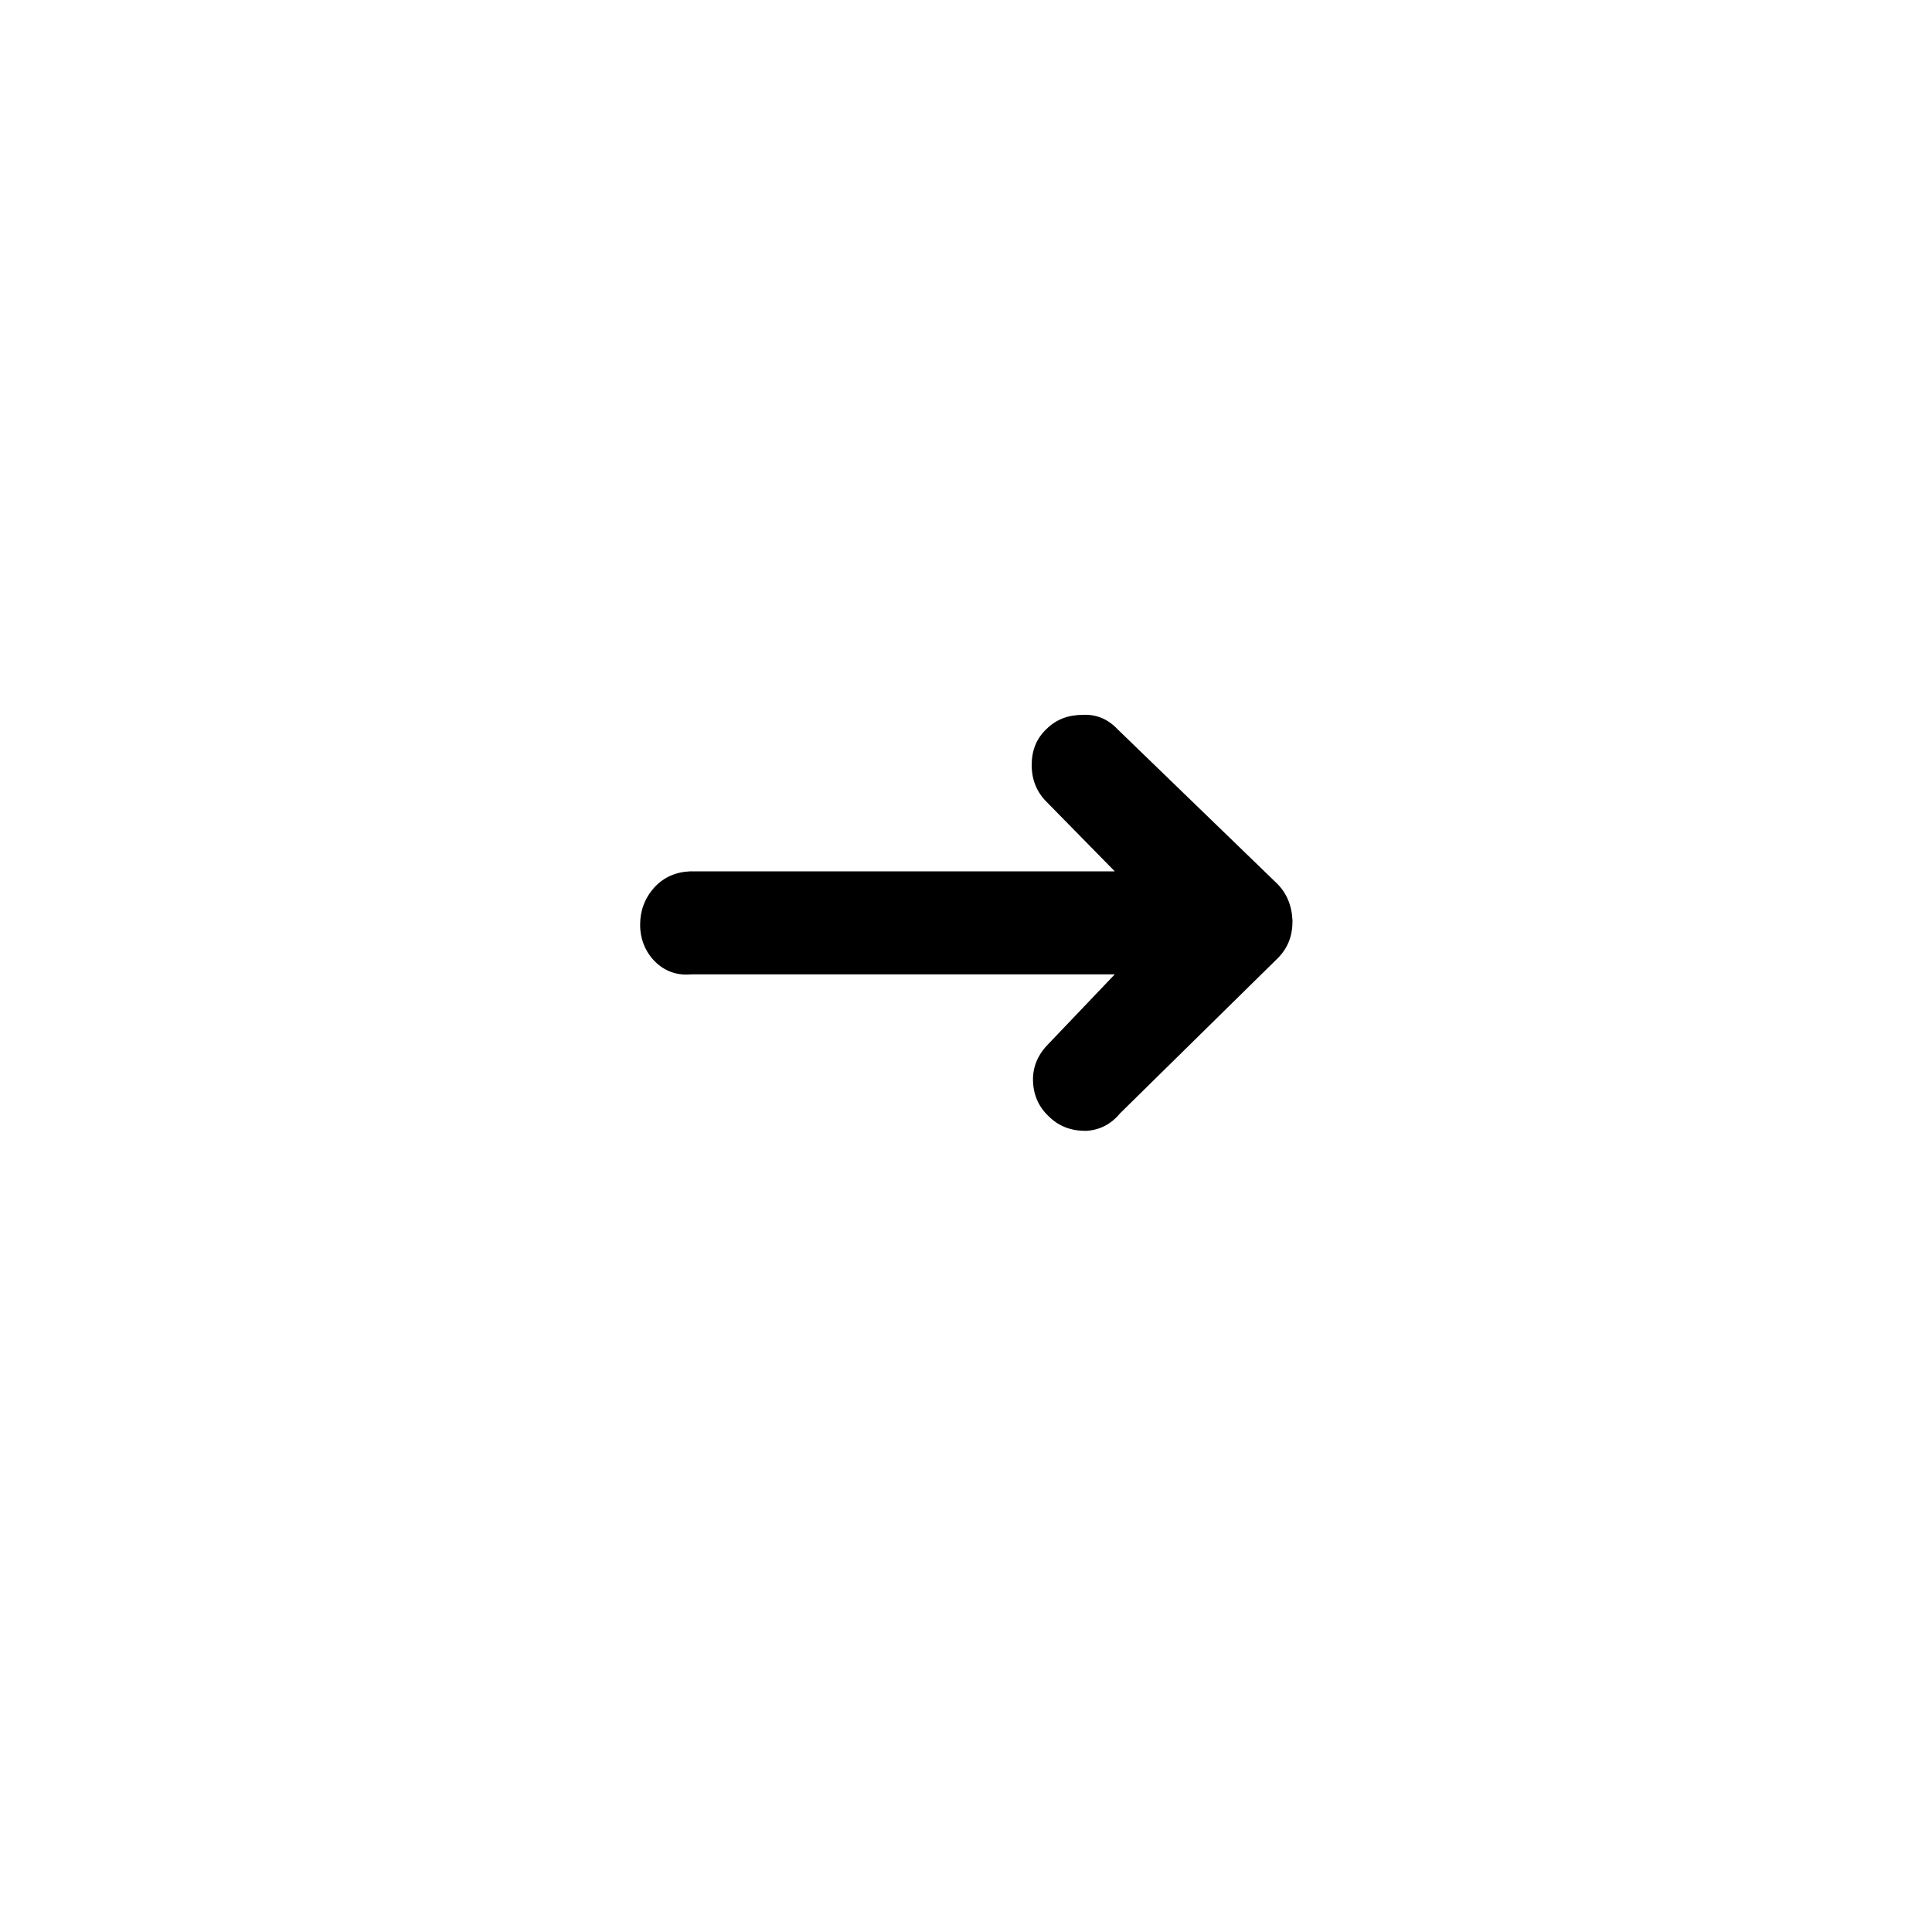
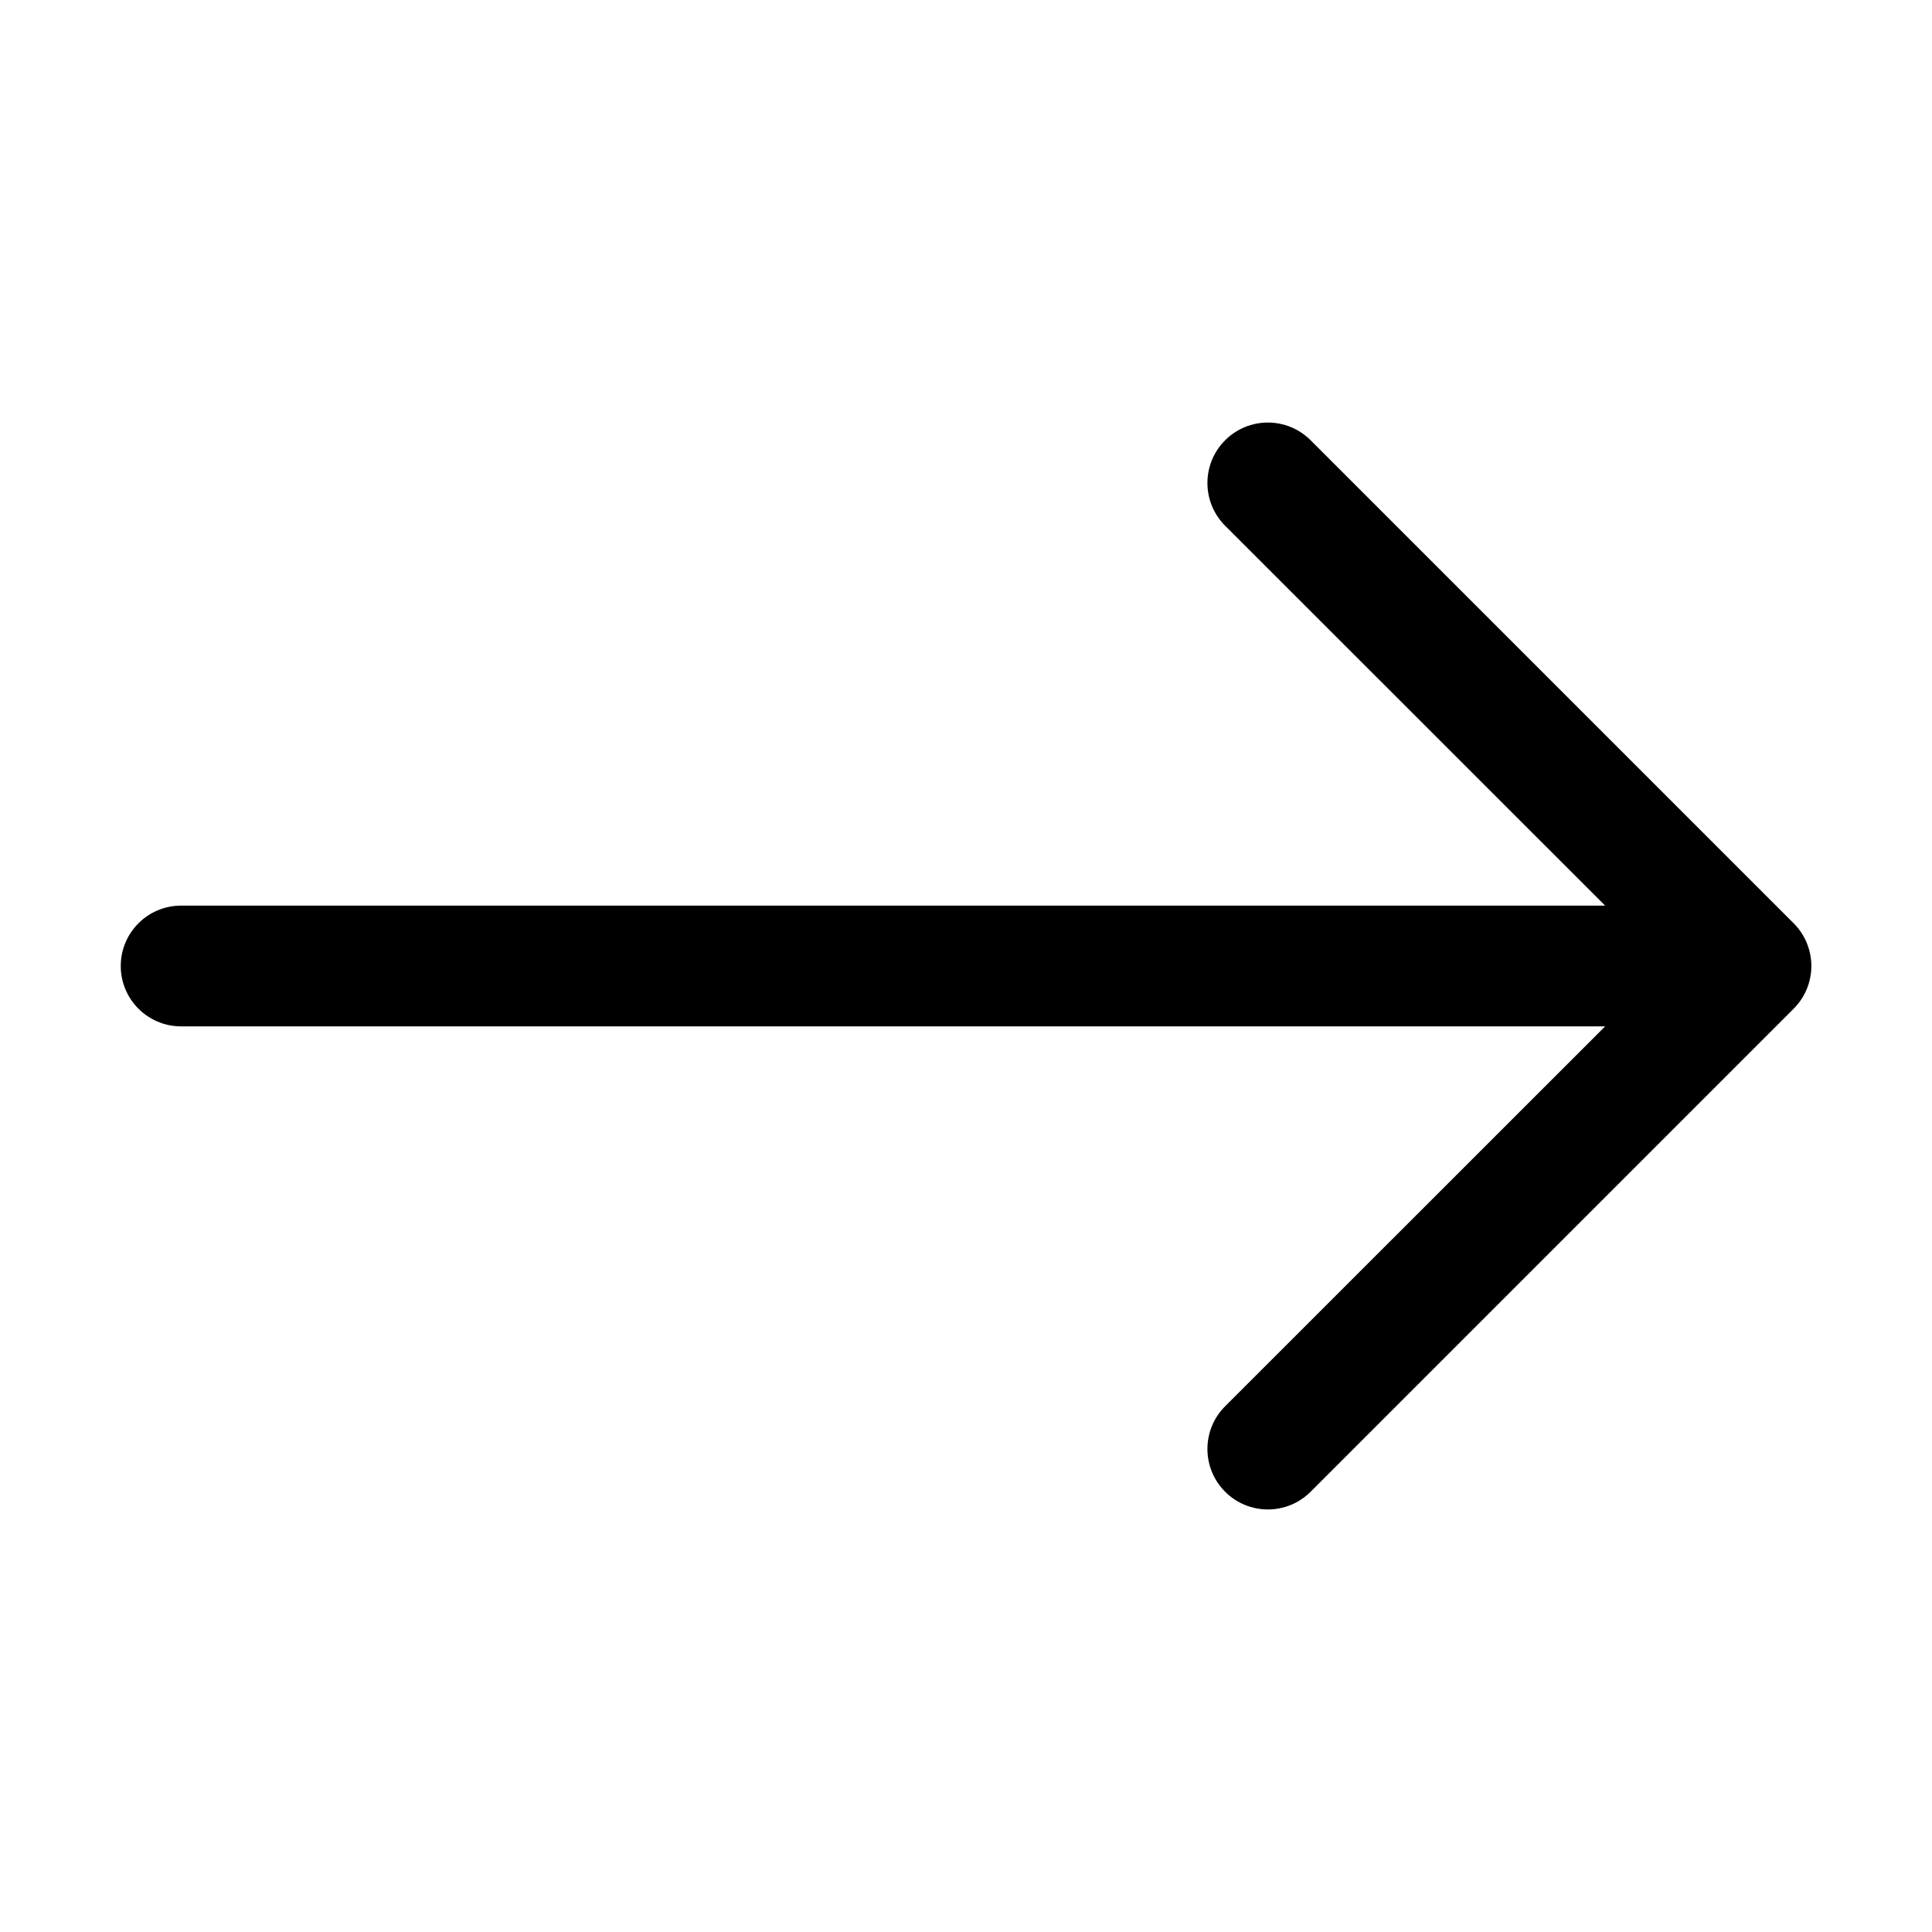
- <svg xmlns="http://www.w3.org/2000/svg" version="1.1" id="Layer_1" x="0px" y="0px" viewBox="0 0 30 30" style="enable-background:new 0 0 30 30;" xml:space="preserve">
-   <path d="M9.94,14.36c0,0.22,0.08,0.42,0.23,0.57s0.34,0.22,0.56,0.2h6.58l-1.03,1.08c-0.16,0.16-0.24,0.35-0.24,0.55  c0,0.22,0.08,0.42,0.24,0.57c0.16,0.16,0.35,0.23,0.58,0.23c0.21-0.01,0.39-0.1,0.53-0.27l2.45-2.41c0.16-0.16,0.23-0.35,0.23-0.58  c-0.01-0.24-0.09-0.43-0.24-0.58l-2.47-2.39c-0.15-0.16-0.33-0.24-0.54-0.23c-0.23,0-0.42,0.07-0.57,0.22  c-0.16,0.15-0.23,0.34-0.23,0.56c0,0.23,0.08,0.42,0.23,0.57l1.06,1.08h-6.59c-0.23,0.01-0.41,0.09-0.56,0.25  C10.01,13.95,9.94,14.14,9.94,14.36z" />
+ <svg xmlns="http://www.w3.org/2000/svg" width="16" height="16" class="bi bi-arrow-right" viewBox="0 0 16 16">
+   <path fill-rule="evenodd" d="M1 8a.5.5 0 0 1 .5-.5h11.793l-3.147-3.146a.5.5 0 0 1 .708-.708l4 4a.5.5 0 0 1 0 .708l-4 4a.5.5 0 0 1-.708-.708L13.293 8.5H1.5A.5.5 0 0 1 1 8" />
</svg>
